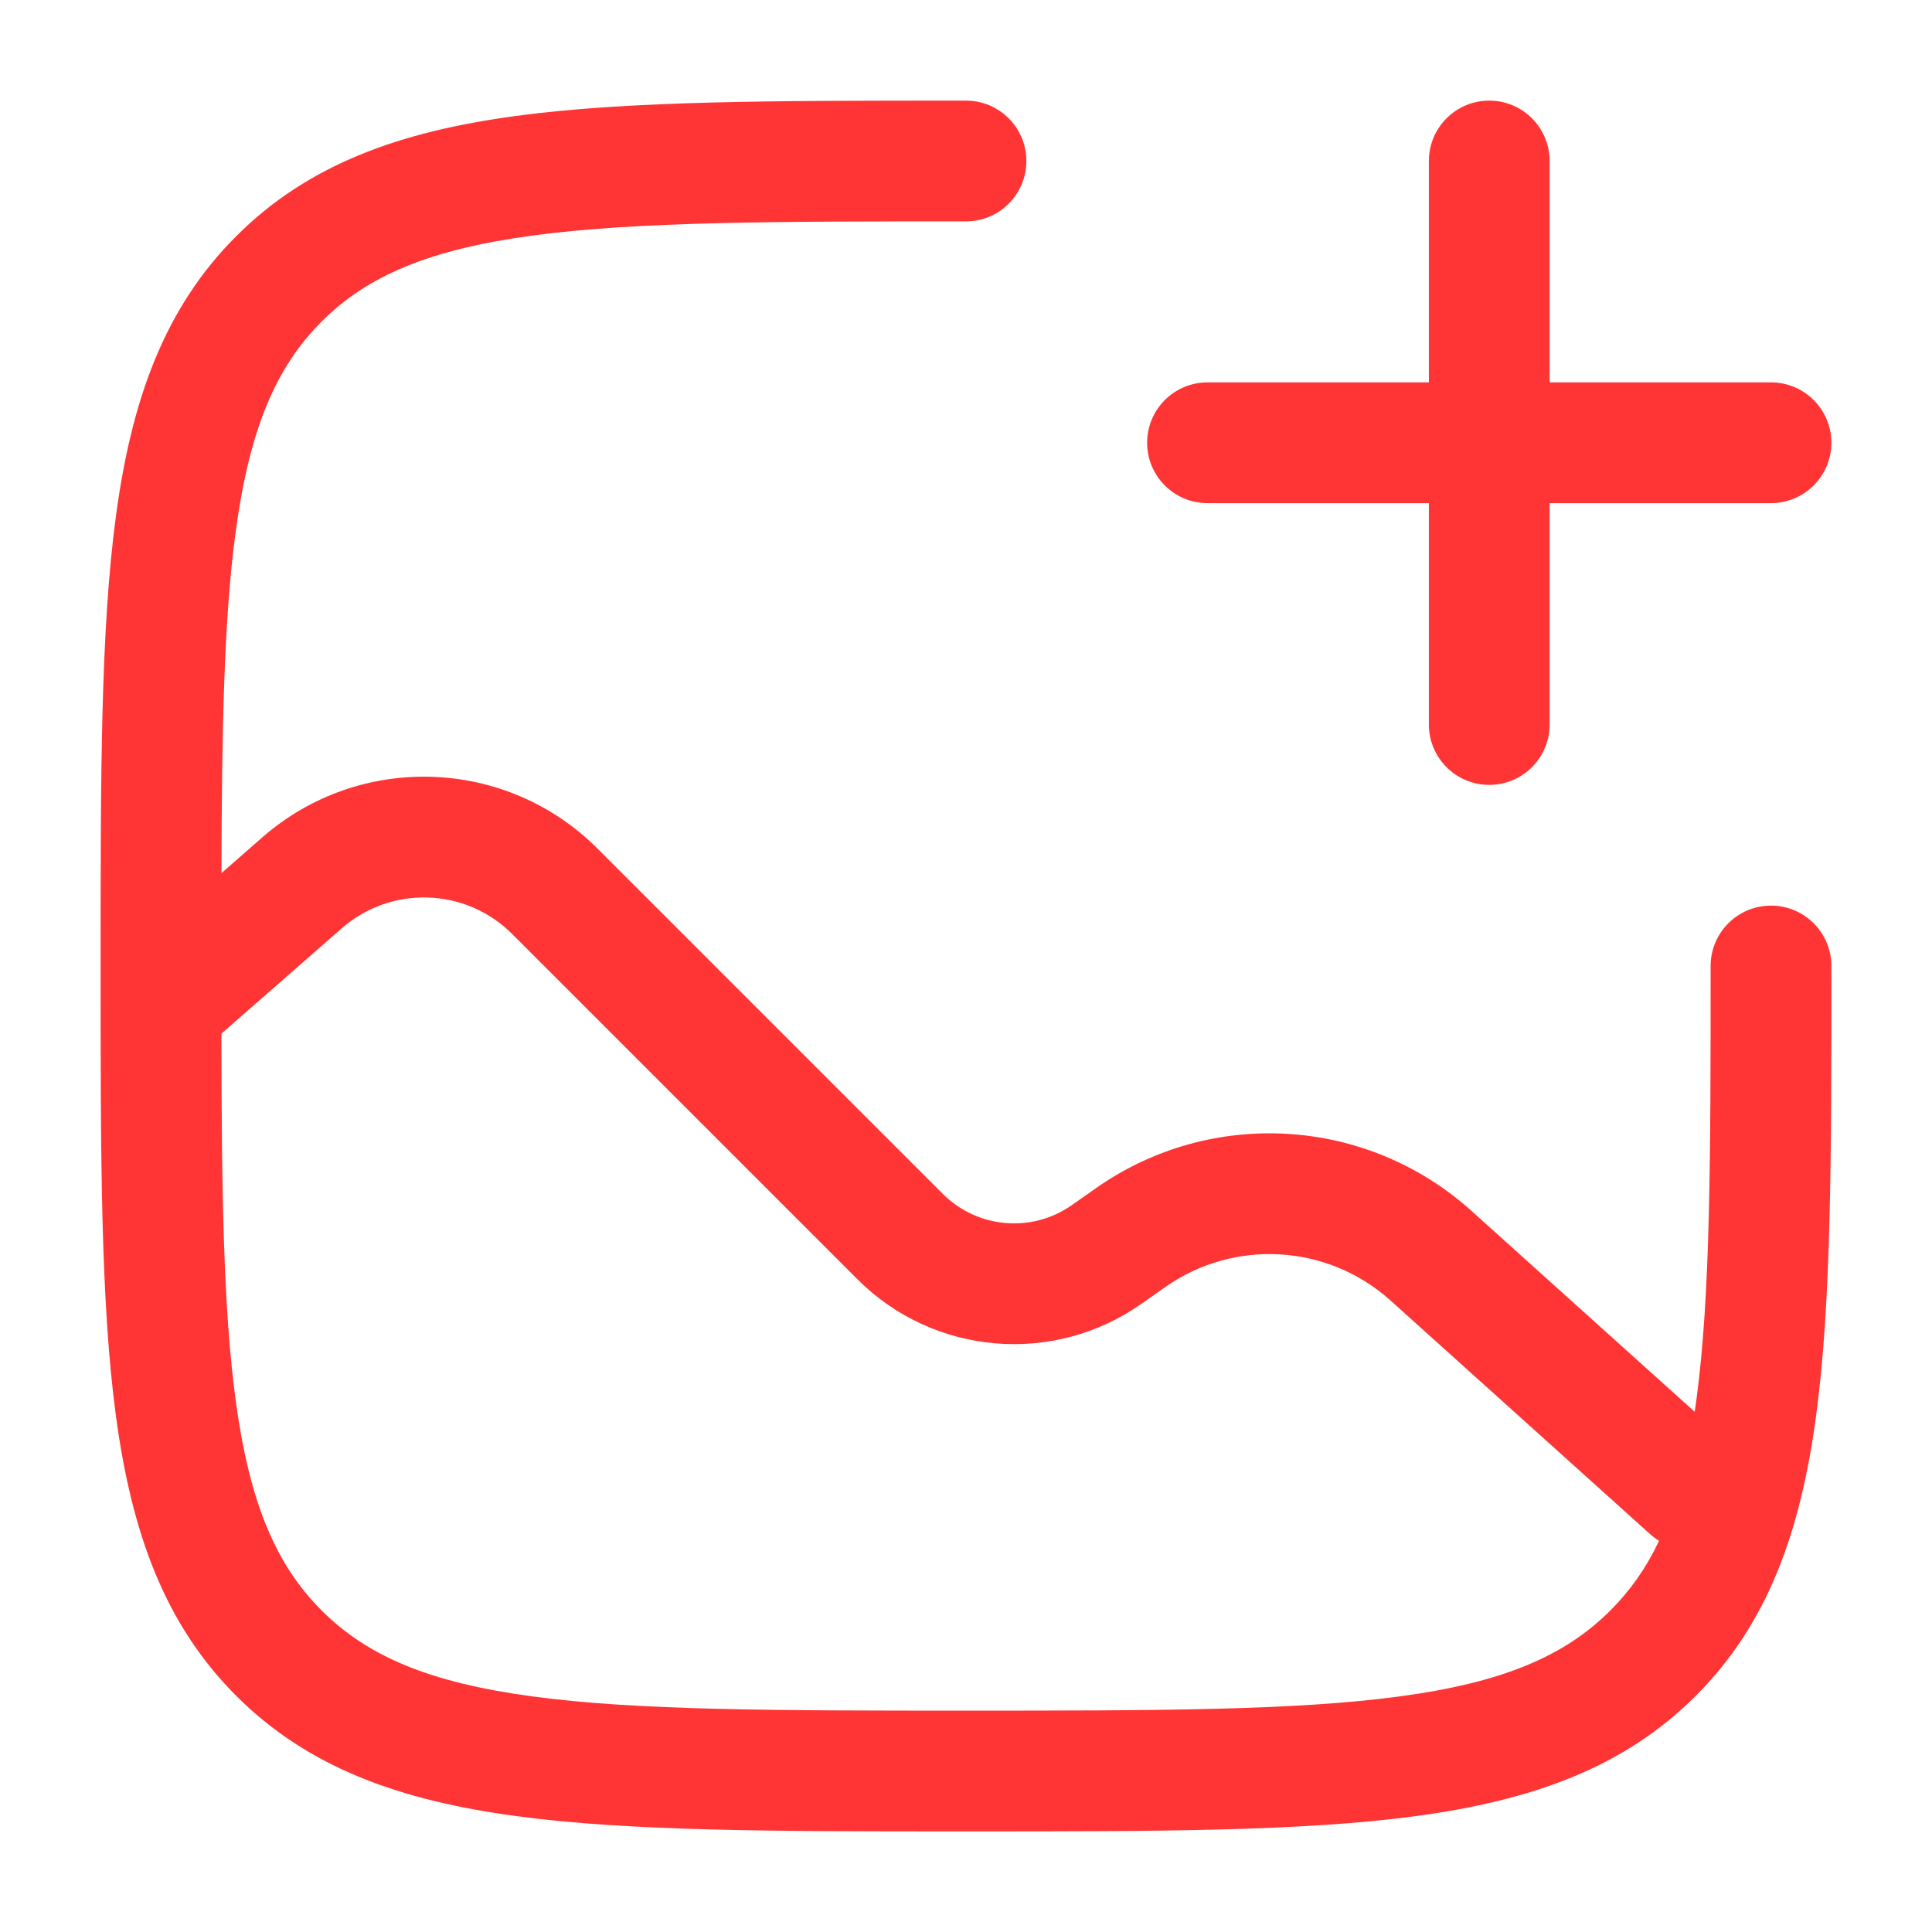
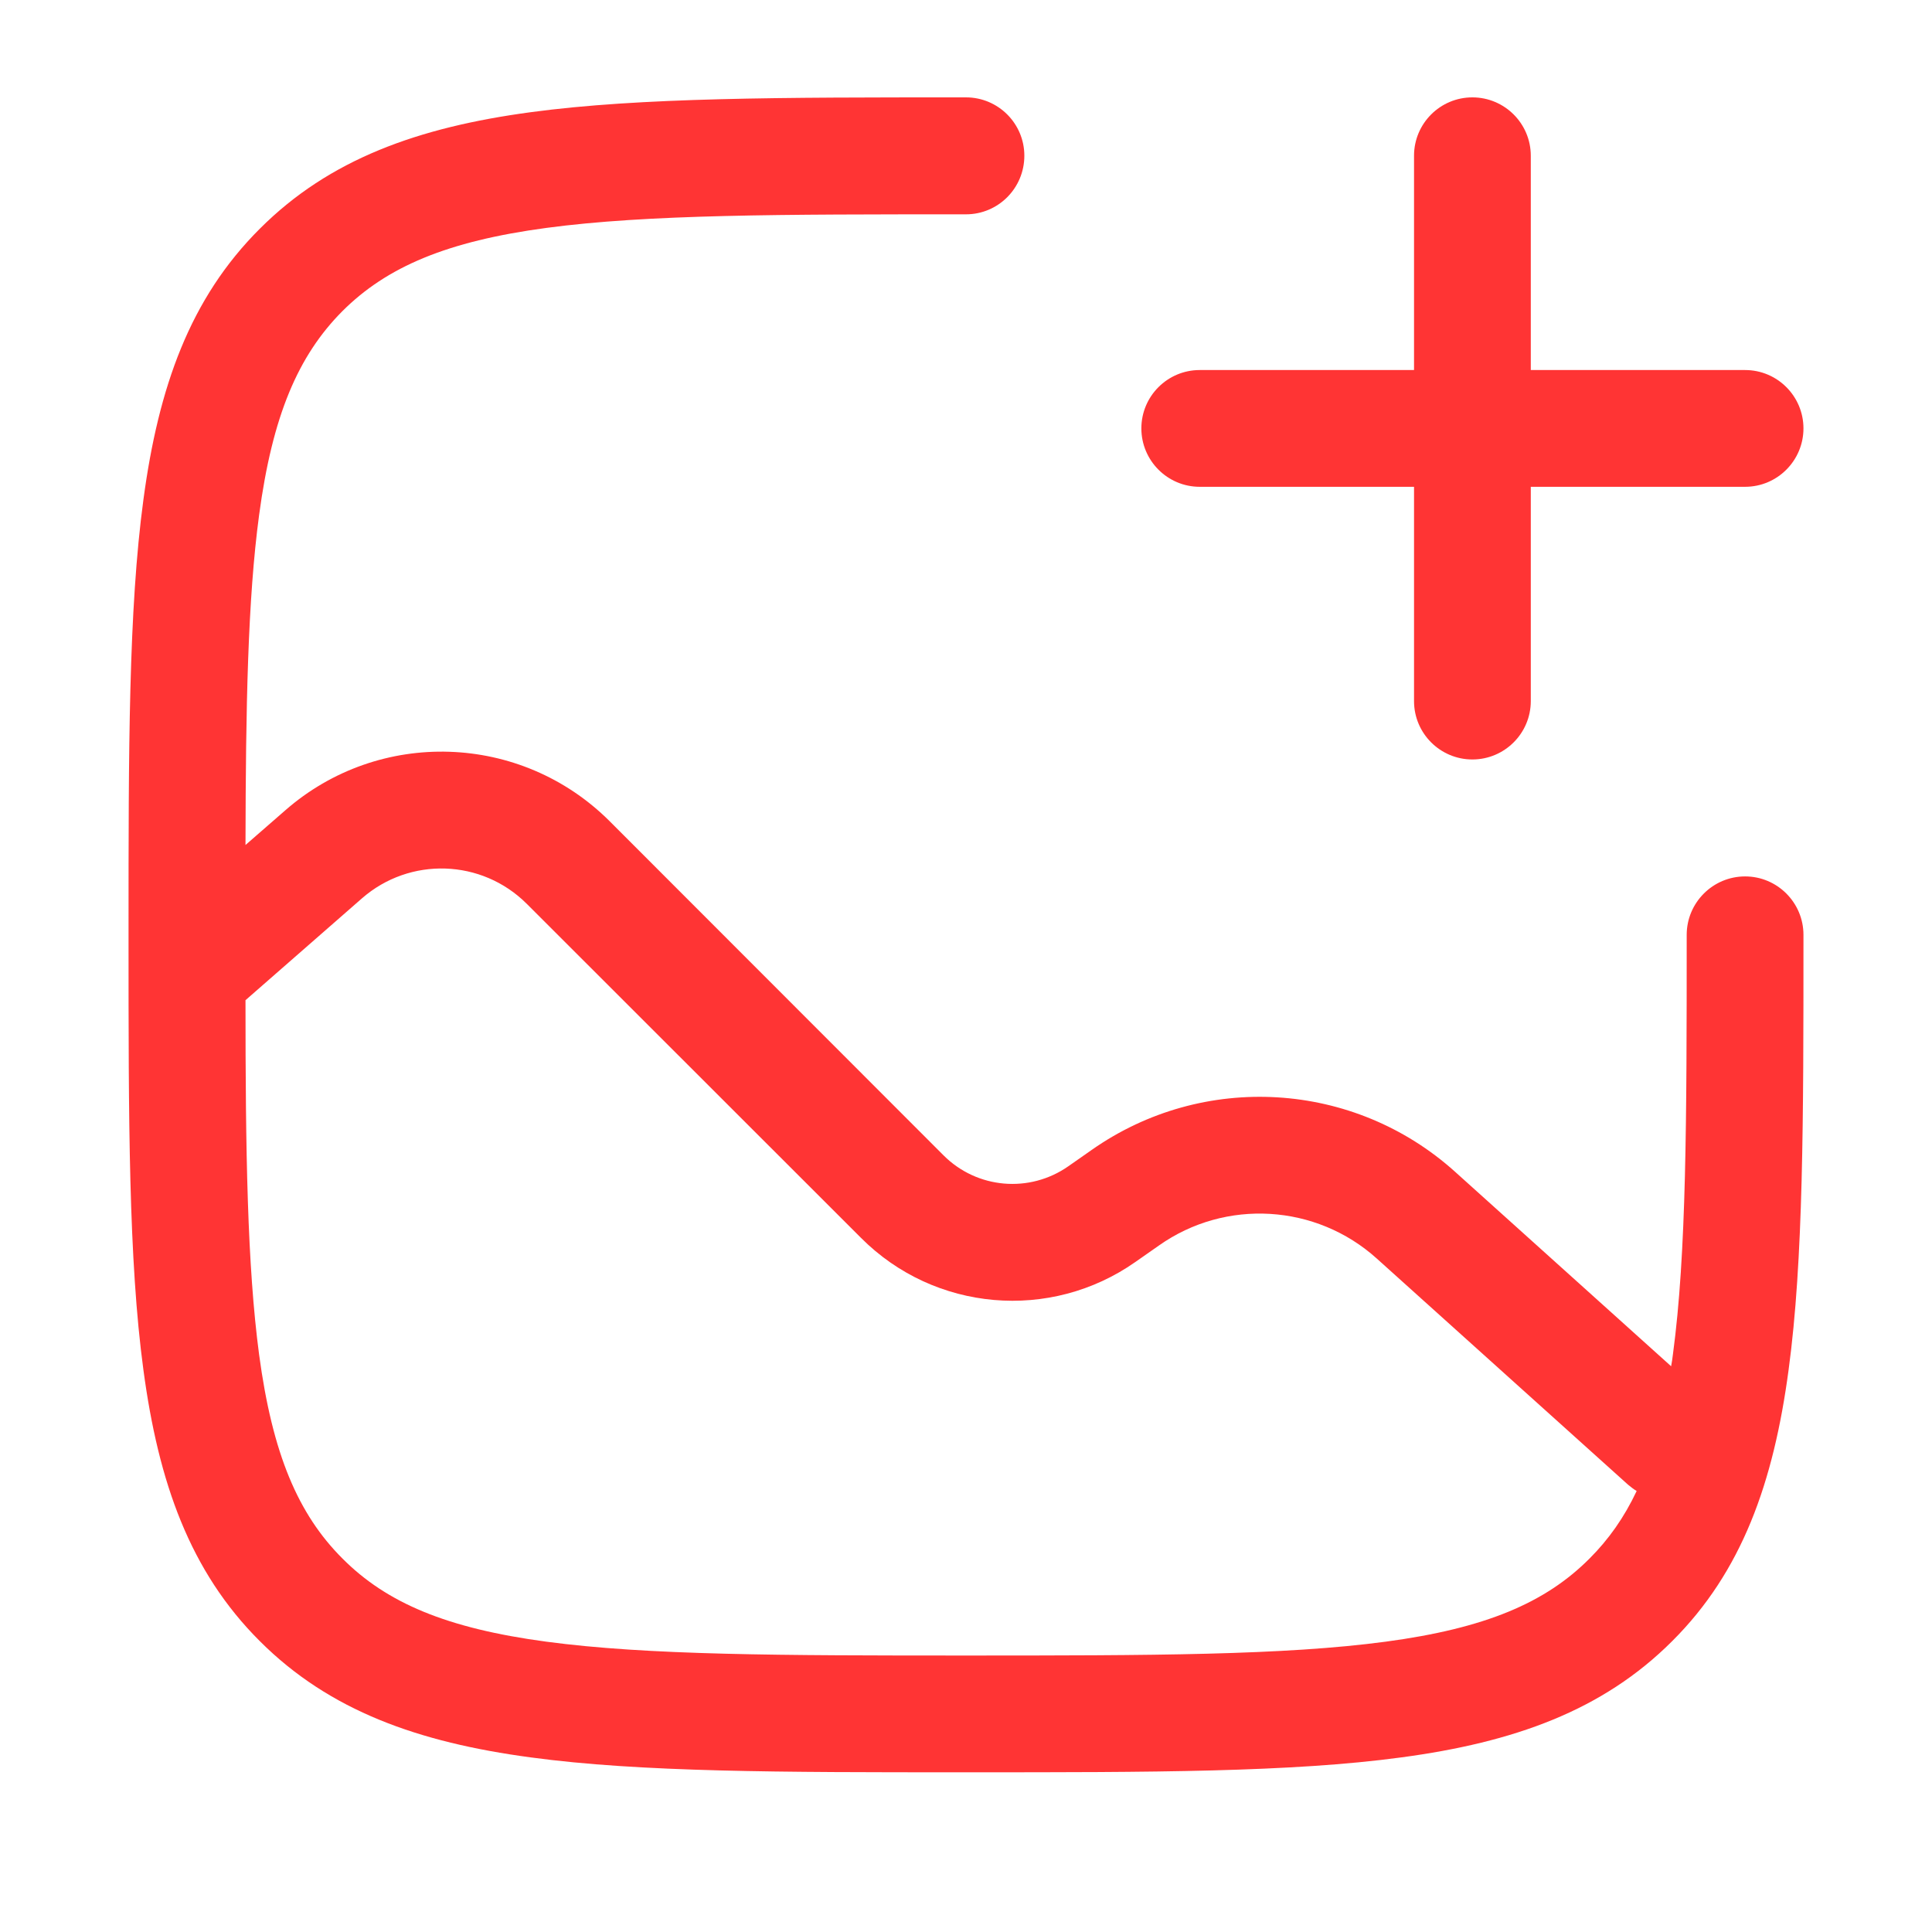
- <svg xmlns="http://www.w3.org/2000/svg" width="500" zoomAndPan="magnify" viewBox="0 0 375 375" height="500" preserveAspectRatio="xMidYMid meet" version="1.0">
-   <path fill="#ff3434" d="M 289.062 19.531 C 295.535 19.531 300.781 24.777 300.781 31.25 L 300.781 74.219 L 343.75 74.219 C 350.223 74.219 355.469 79.465 355.469 85.938 C 355.469 92.41 350.223 97.656 343.75 97.656 L 300.781 97.656 L 300.781 140.625 C 300.781 147.098 295.535 152.344 289.062 152.344 C 282.59 152.344 277.344 147.098 277.344 140.625 L 277.344 97.656 L 234.375 97.656 C 227.902 97.656 222.656 92.41 222.656 85.938 C 222.656 79.465 227.902 74.219 234.375 74.219 L 277.344 74.219 L 277.344 31.25 C 277.344 24.777 282.59 19.531 289.062 19.531 Z M 289.062 19.531 " fill-opacity="1" fill-rule="evenodd" />
-   <path fill="#ff3434" d="M 187.5 19.531 L 186.602 19.531 C 150.535 19.531 122.27 19.531 100.215 22.496 C 77.641 25.531 59.828 31.863 45.848 45.848 C 31.863 59.828 25.531 77.641 22.496 100.215 C 19.531 122.27 19.531 150.535 19.531 186.602 L 19.531 188.398 C 19.531 224.465 19.531 252.73 22.496 274.785 C 25.531 297.359 31.863 315.172 45.848 329.156 C 59.828 343.137 77.641 349.469 100.215 352.504 C 122.27 355.469 150.535 355.469 186.602 355.469 L 188.398 355.469 C 224.465 355.469 252.73 355.469 274.785 352.504 C 297.359 349.469 315.172 343.137 329.156 329.156 C 343.137 315.172 349.469 297.359 352.504 274.785 C 355.469 252.73 355.469 224.465 355.469 188.398 L 355.469 187.5 C 355.469 181.027 350.223 175.781 343.75 175.781 C 337.277 175.781 332.031 181.027 332.031 187.5 C 332.031 224.66 332.008 251.352 329.273 271.664 C 329.168 272.465 329.055 273.254 328.941 274.027 L 285.598 235.02 C 265.293 216.746 235.059 214.926 212.711 230.633 L 208.051 233.906 C 200.285 239.363 189.719 238.449 183.008 231.738 L 115.98 164.711 C 98.242 146.969 69.785 146.023 50.902 162.543 L 42.984 169.473 C 43.055 141.469 43.457 120.203 45.727 103.336 C 48.41 83.363 53.52 71.32 62.418 62.418 C 71.32 53.52 83.363 48.41 103.336 45.723 C 123.648 42.992 150.34 42.969 187.5 42.969 C 193.973 42.969 199.219 37.723 199.219 31.25 C 199.219 24.777 193.973 19.531 187.5 19.531 Z M 45.727 271.664 C 48.41 291.637 53.52 303.68 62.418 312.582 C 71.32 321.484 83.363 326.59 103.336 329.273 C 123.648 332.008 150.34 332.031 187.5 332.031 C 224.66 332.031 251.352 332.008 271.664 329.273 C 291.637 326.59 303.68 321.484 312.582 312.582 C 316.387 308.777 319.5 304.398 322.023 299.07 C 321.418 298.695 320.836 298.266 320.285 297.773 L 269.918 252.441 C 257.734 241.477 239.594 240.383 226.188 249.809 L 221.527 253.082 C 204.441 265.09 181.199 263.078 166.438 248.312 L 99.41 181.285 C 90.395 172.27 75.93 171.789 66.336 180.184 L 42.977 200.625 C 43.016 231.07 43.328 253.824 45.727 271.664 Z M 45.727 271.664 " fill-opacity="1" fill-rule="evenodd" />
+ <svg xmlns="http://www.w3.org/2000/svg" width="40" zoomAndPan="magnify" viewBox="0 0 30 30" height="40" preserveAspectRatio="xMidYMid meet" version="1.0">
+   <path fill="#ff3434" d="M 22.863 1.512 C 23.363 1.512 23.77 1.918 23.77 2.418 L 23.77 5.746 L 27.098 5.746 C 27.598 5.746 28.004 6.152 28.004 6.652 C 28.004 7.152 27.598 7.559 27.098 7.559 L 23.77 7.559 L 23.77 10.887 C 23.77 11.387 23.363 11.793 22.863 11.793 C 22.363 11.793 21.957 11.387 21.957 10.887 L 21.957 7.559 L 18.629 7.559 C 18.129 7.559 17.723 7.152 17.723 6.652 C 17.723 6.152 18.129 5.746 18.629 5.746 L 21.957 5.746 L 21.957 2.418 C 21.957 1.918 22.363 1.512 22.863 1.512 Z M 22.863 1.512 " fill-opacity="1" fill-rule="evenodd" />
+   <path fill="#ff3434" d="M 15 1.512 L 14.93 1.512 C 12.137 1.512 9.949 1.512 8.242 1.742 C 6.496 1.977 5.117 2.469 4.035 3.551 C 2.949 4.633 2.461 6.012 2.227 7.758 C 1.996 9.465 1.996 11.652 1.996 14.445 L 1.996 14.586 C 1.996 17.379 1.996 19.566 2.227 21.273 C 2.461 23.02 2.949 24.402 4.035 25.484 C 5.117 26.566 6.496 27.055 8.242 27.289 C 9.949 27.52 12.137 27.52 14.93 27.52 L 15.07 27.52 C 17.863 27.52 20.051 27.52 21.758 27.289 C 23.504 27.055 24.883 26.566 25.965 25.484 C 27.051 24.402 27.539 23.02 27.773 21.273 C 28.004 19.566 28.004 17.379 28.004 14.586 L 28.004 14.516 C 28.004 14.016 27.598 13.609 27.098 13.609 C 26.598 13.609 26.191 14.016 26.191 14.516 C 26.191 17.395 26.188 19.461 25.977 21.031 C 25.969 21.094 25.961 21.156 25.949 21.215 L 22.594 18.195 C 21.023 16.781 18.684 16.641 16.953 17.855 L 16.59 18.109 C 15.988 18.531 15.172 18.461 14.652 17.941 L 9.465 12.75 C 8.09 11.379 5.887 11.305 4.426 12.586 L 3.812 13.121 C 3.816 10.953 3.848 9.305 4.023 8 C 4.23 6.453 4.629 5.523 5.316 4.832 C 6.004 4.145 6.938 3.746 8.484 3.539 C 10.059 3.328 12.125 3.328 15 3.328 C 15.5 3.328 15.906 2.922 15.906 2.418 C 15.906 1.918 15.5 1.512 15 1.512 Z M 4.023 21.031 C 4.23 22.578 4.629 23.512 5.316 24.199 C 6.004 24.891 6.938 25.285 8.484 25.492 C 10.059 25.703 12.125 25.707 15 25.707 C 17.875 25.707 19.941 25.703 21.516 25.492 C 23.062 25.285 23.996 24.891 24.684 24.199 C 24.977 23.906 25.219 23.566 25.414 23.152 C 25.367 23.125 25.324 23.09 25.281 23.055 L 21.379 19.543 C 20.438 18.695 19.031 18.609 17.996 19.34 L 17.633 19.594 C 16.312 20.523 14.512 20.367 13.371 19.223 L 8.18 14.035 C 7.48 13.336 6.363 13.301 5.621 13.949 L 3.812 15.531 C 3.812 17.891 3.84 19.652 4.023 21.031 Z M 4.023 21.031 " fill-opacity="1" fill-rule="evenodd" />
</svg>
